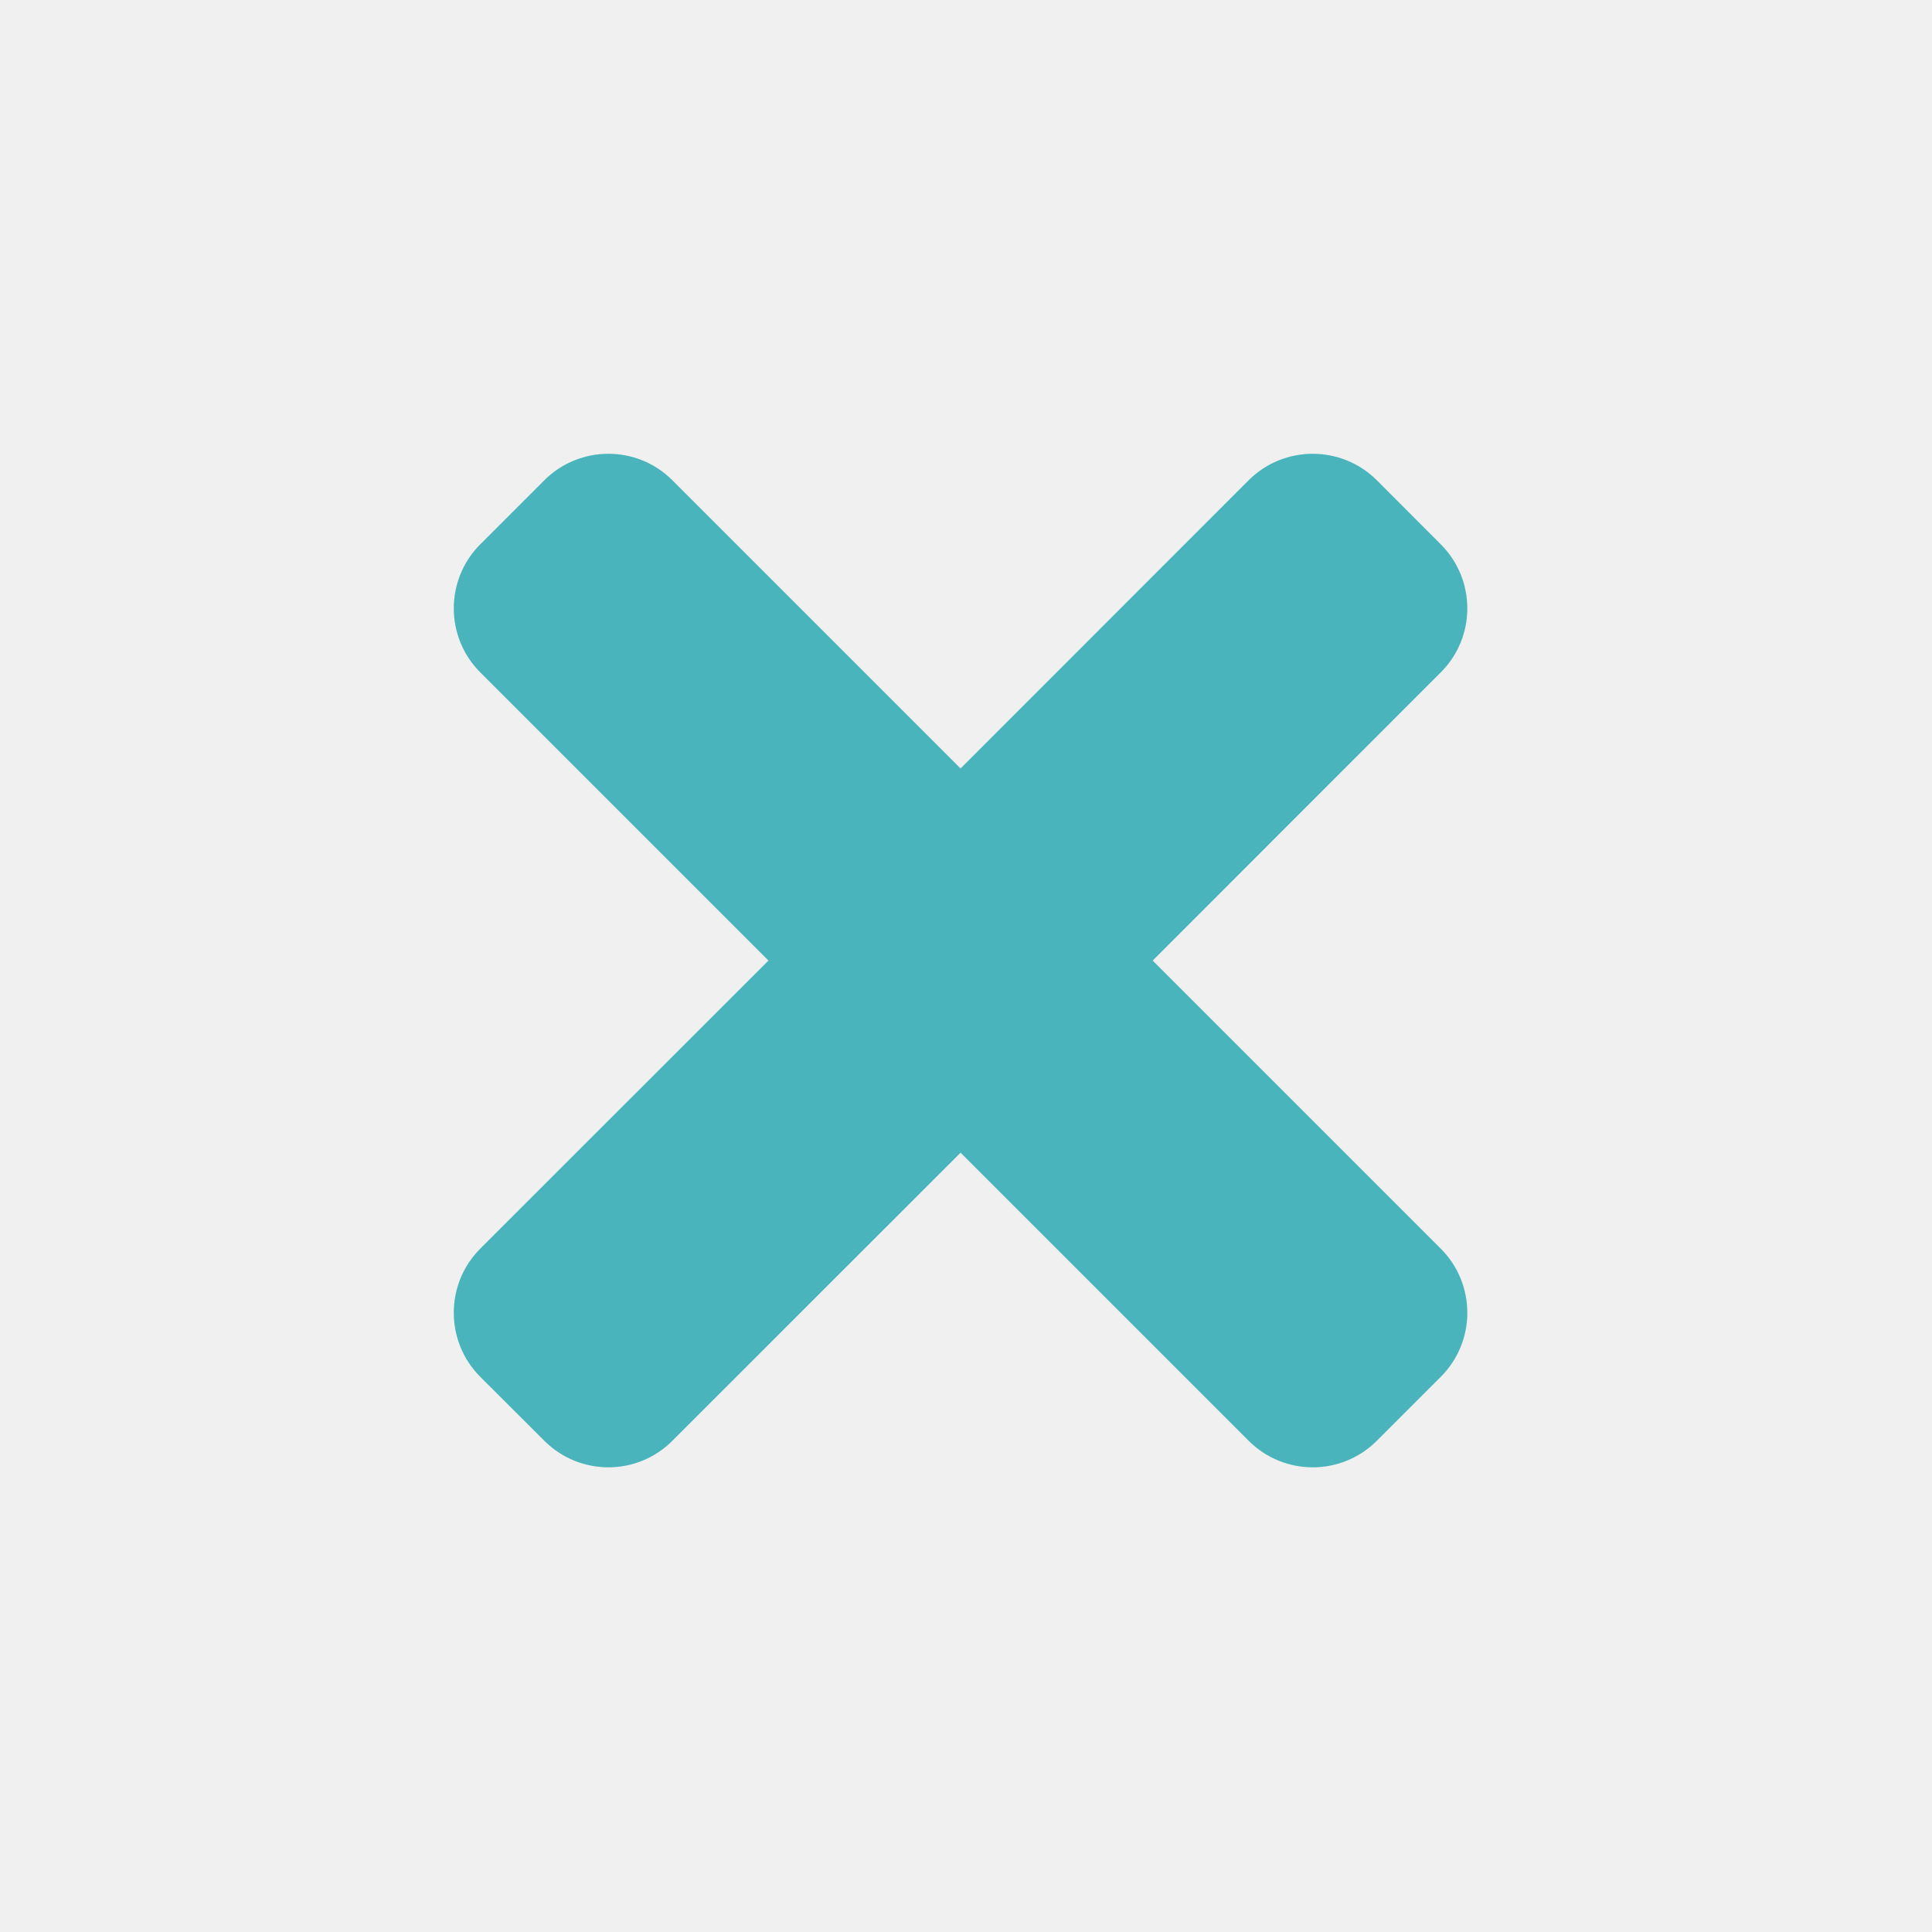
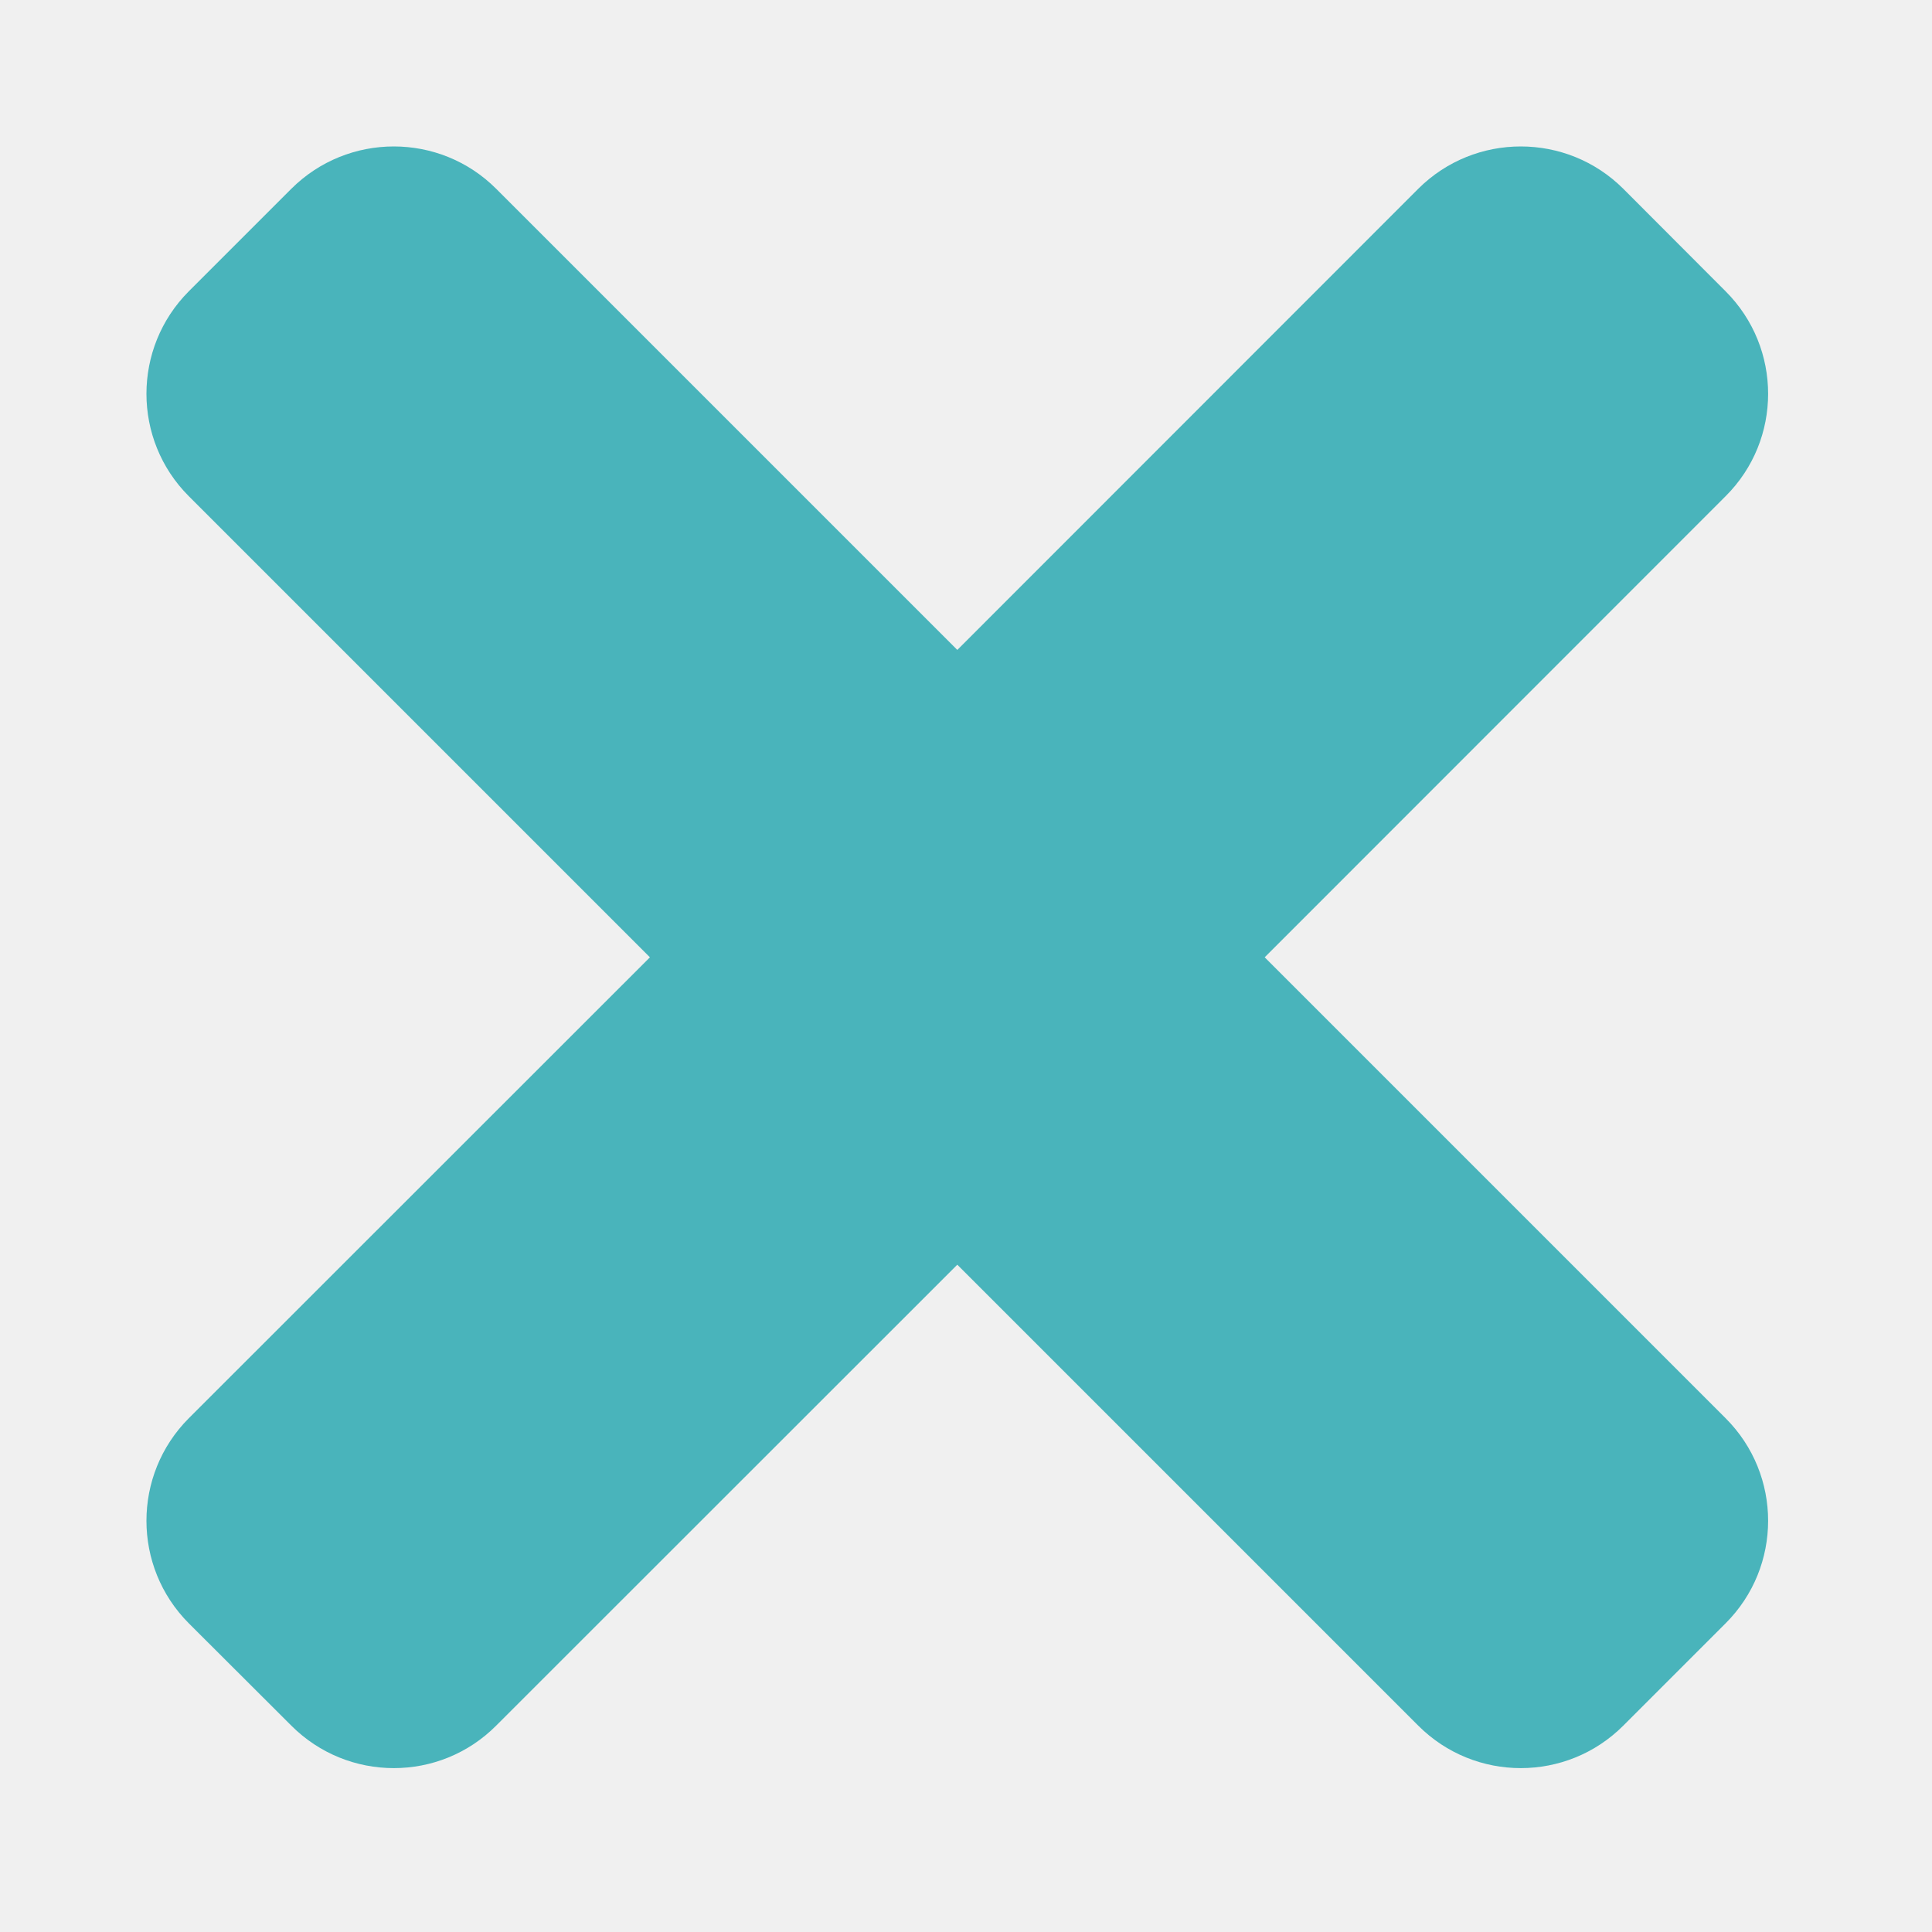
- <svg xmlns="http://www.w3.org/2000/svg" width="16" height="16" viewBox="0 0 16 16" fill="none">
-   <g clip-path="url(#clip0_1212_72)">
-     <path d="M11.932 10.341L9.546 7.955L11.932 5.568C12.225 5.276 12.225 4.801 11.932 4.508L11.402 3.977C11.109 3.685 10.634 3.685 10.341 3.977L7.955 6.364L5.568 3.977C5.276 3.685 4.801 3.685 4.508 3.977L3.977 4.508C3.685 4.801 3.685 5.276 3.977 5.568L6.364 7.955L3.977 10.341C3.685 10.634 3.685 11.109 3.977 11.402L4.508 11.932C4.801 12.225 5.276 12.225 5.568 11.932L7.955 9.546L10.341 11.932C10.634 12.225 11.109 12.225 11.402 11.932L11.932 11.402C12.225 11.109 12.225 10.634 11.932 10.341Z" fill="#49B4BB" />
-   </g>
-   <defs>
-     <clipPath id="clip0_1212_72">
-       <rect width="10.5" height="12" fill="white" transform="translate(8.48529) rotate(45)" />
-     </clipPath>
-   </defs>
+ <svg xmlns="http://www.w3.org/2000/svg" width="10" height="10" viewBox="0 0 10 10" fill="none">
+   <path d="M8.932 7.341L6.546 4.955L8.932 2.568C9.225 2.276 9.225 1.801 8.932 1.508L8.402 0.977C8.109 0.685 7.634 0.685 7.341 0.977L4.955 3.364L2.568 0.977C2.276 0.685 1.801 0.685 1.508 0.977L0.977 1.508C0.685 1.801 0.685 2.276 0.977 2.568L3.364 4.955L0.977 7.341C0.685 7.634 0.685 8.109 0.977 8.402L1.508 8.932C1.801 9.225 2.276 9.225 2.568 8.932L4.955 6.546L7.341 8.932C7.634 9.225 8.109 9.225 8.402 8.932L8.932 8.402C9.225 8.109 9.225 7.634 8.932 7.341Z" fill="#49B4BB" />
</svg>
